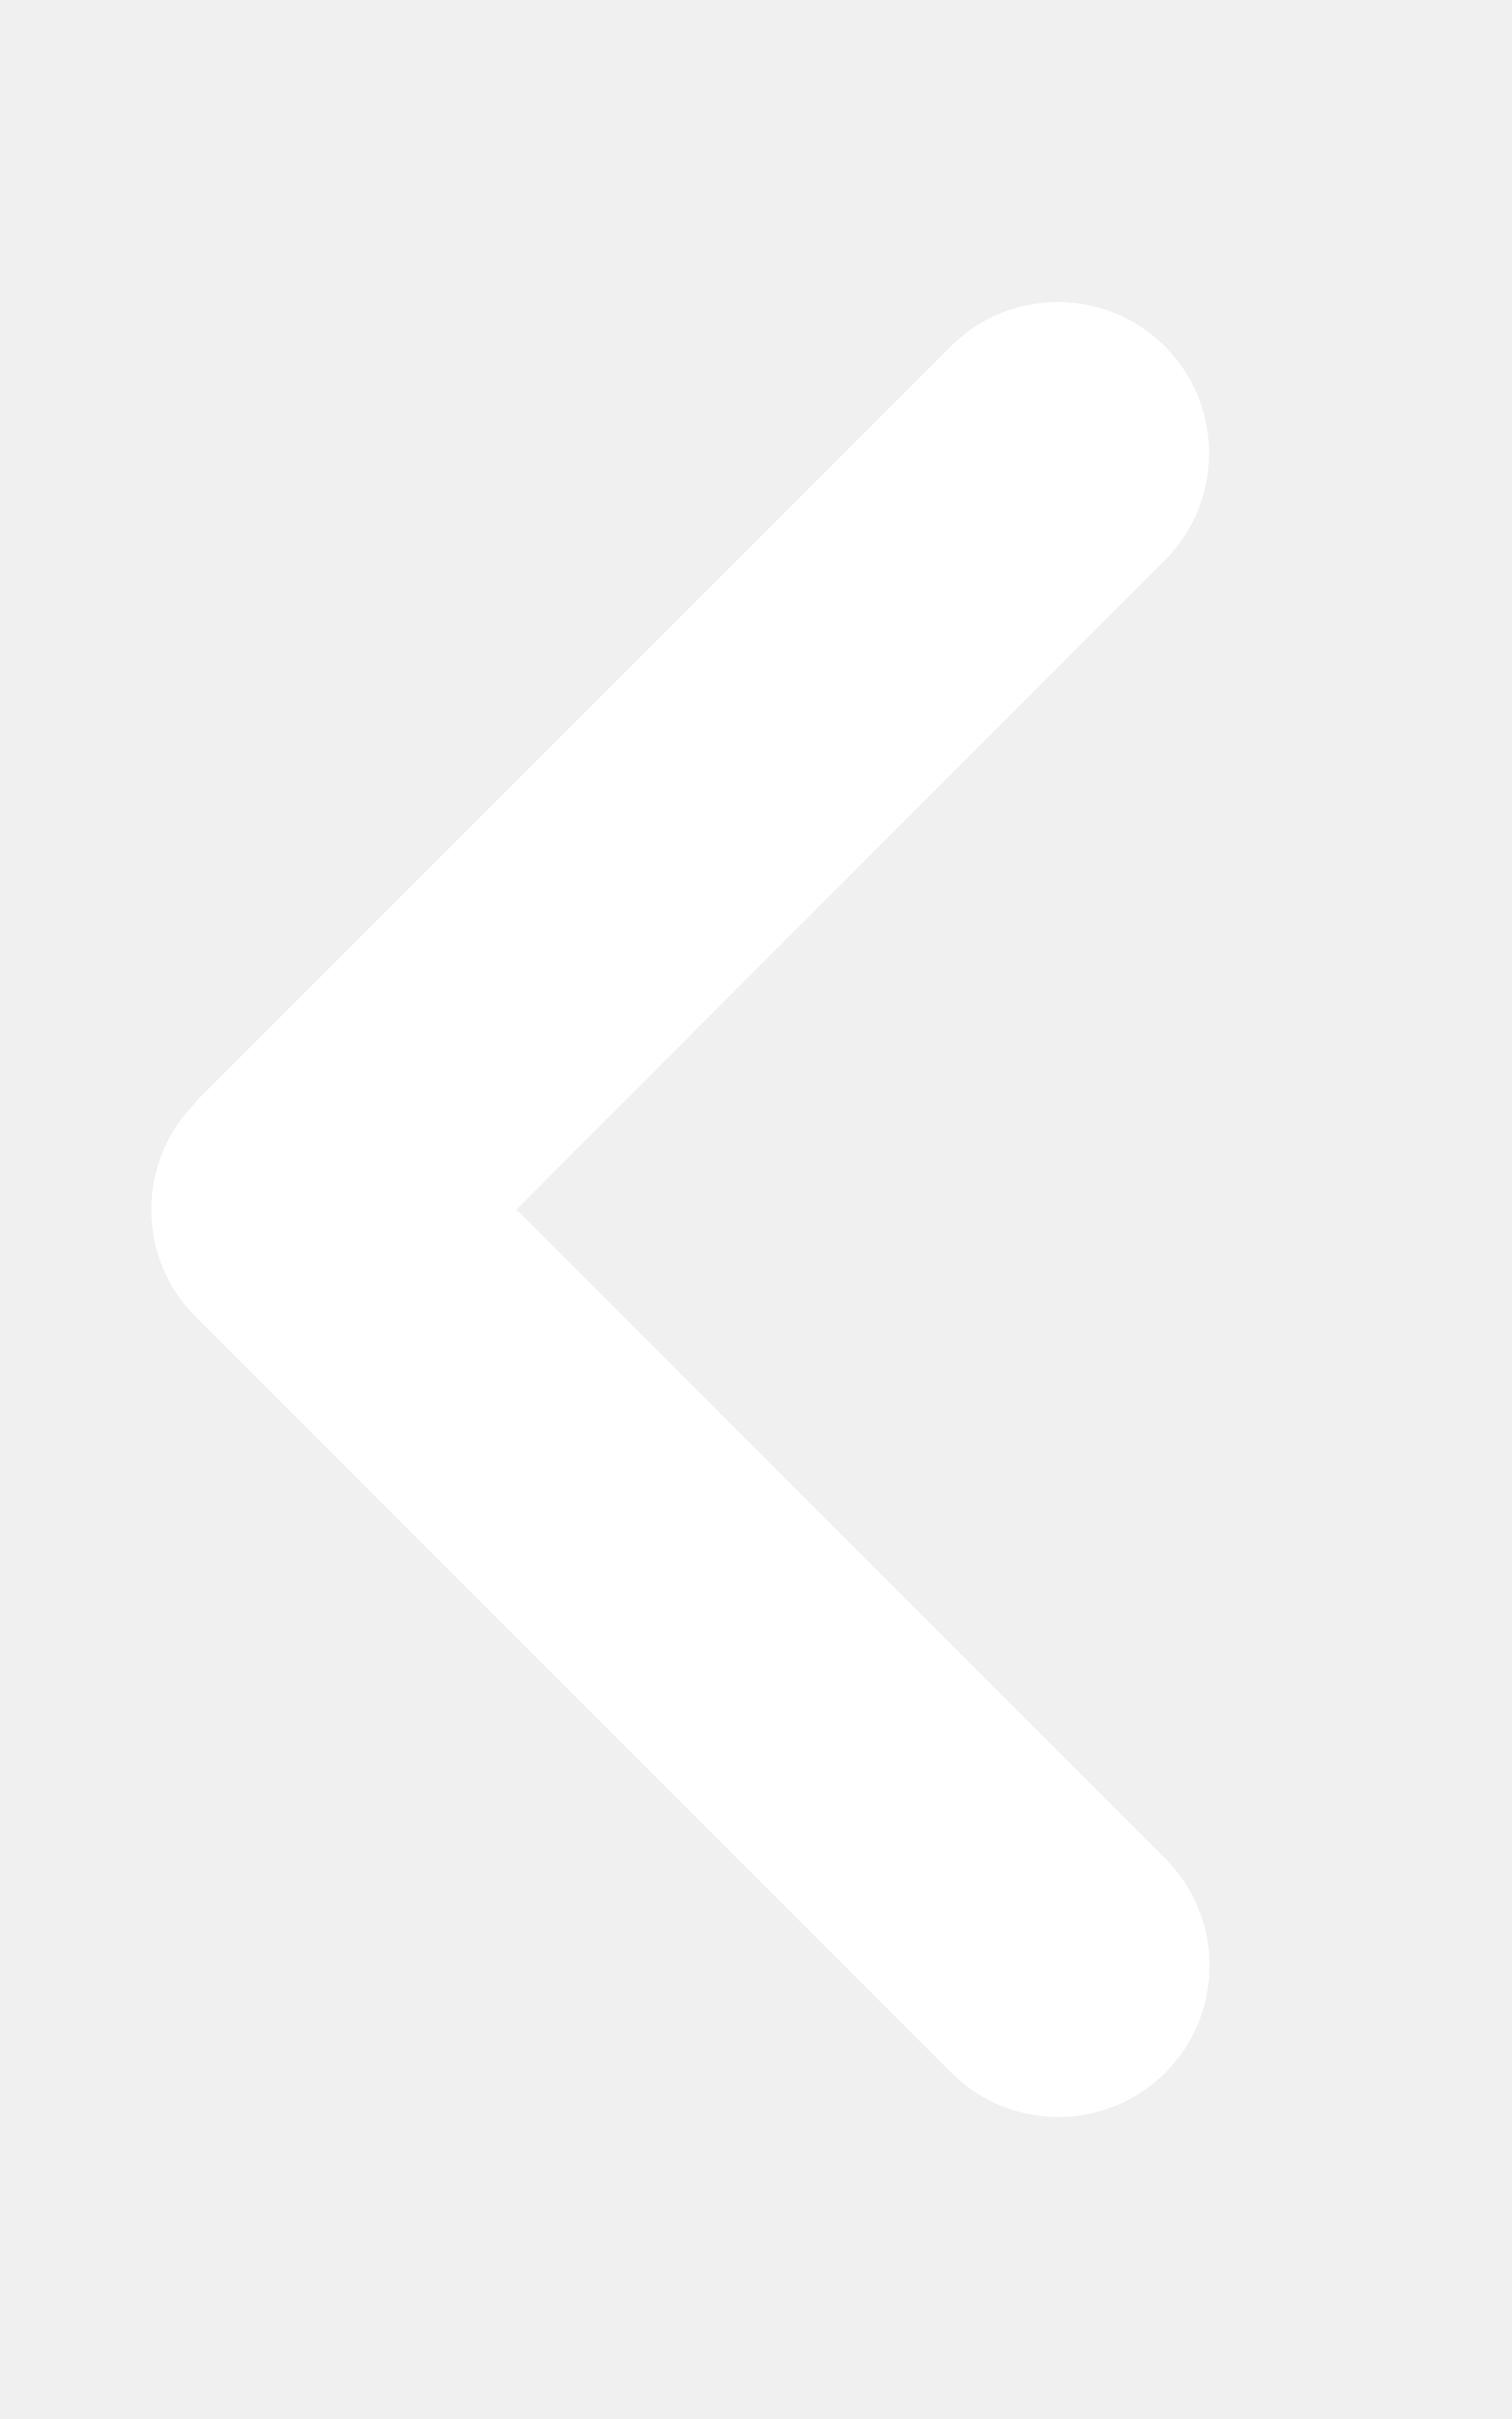
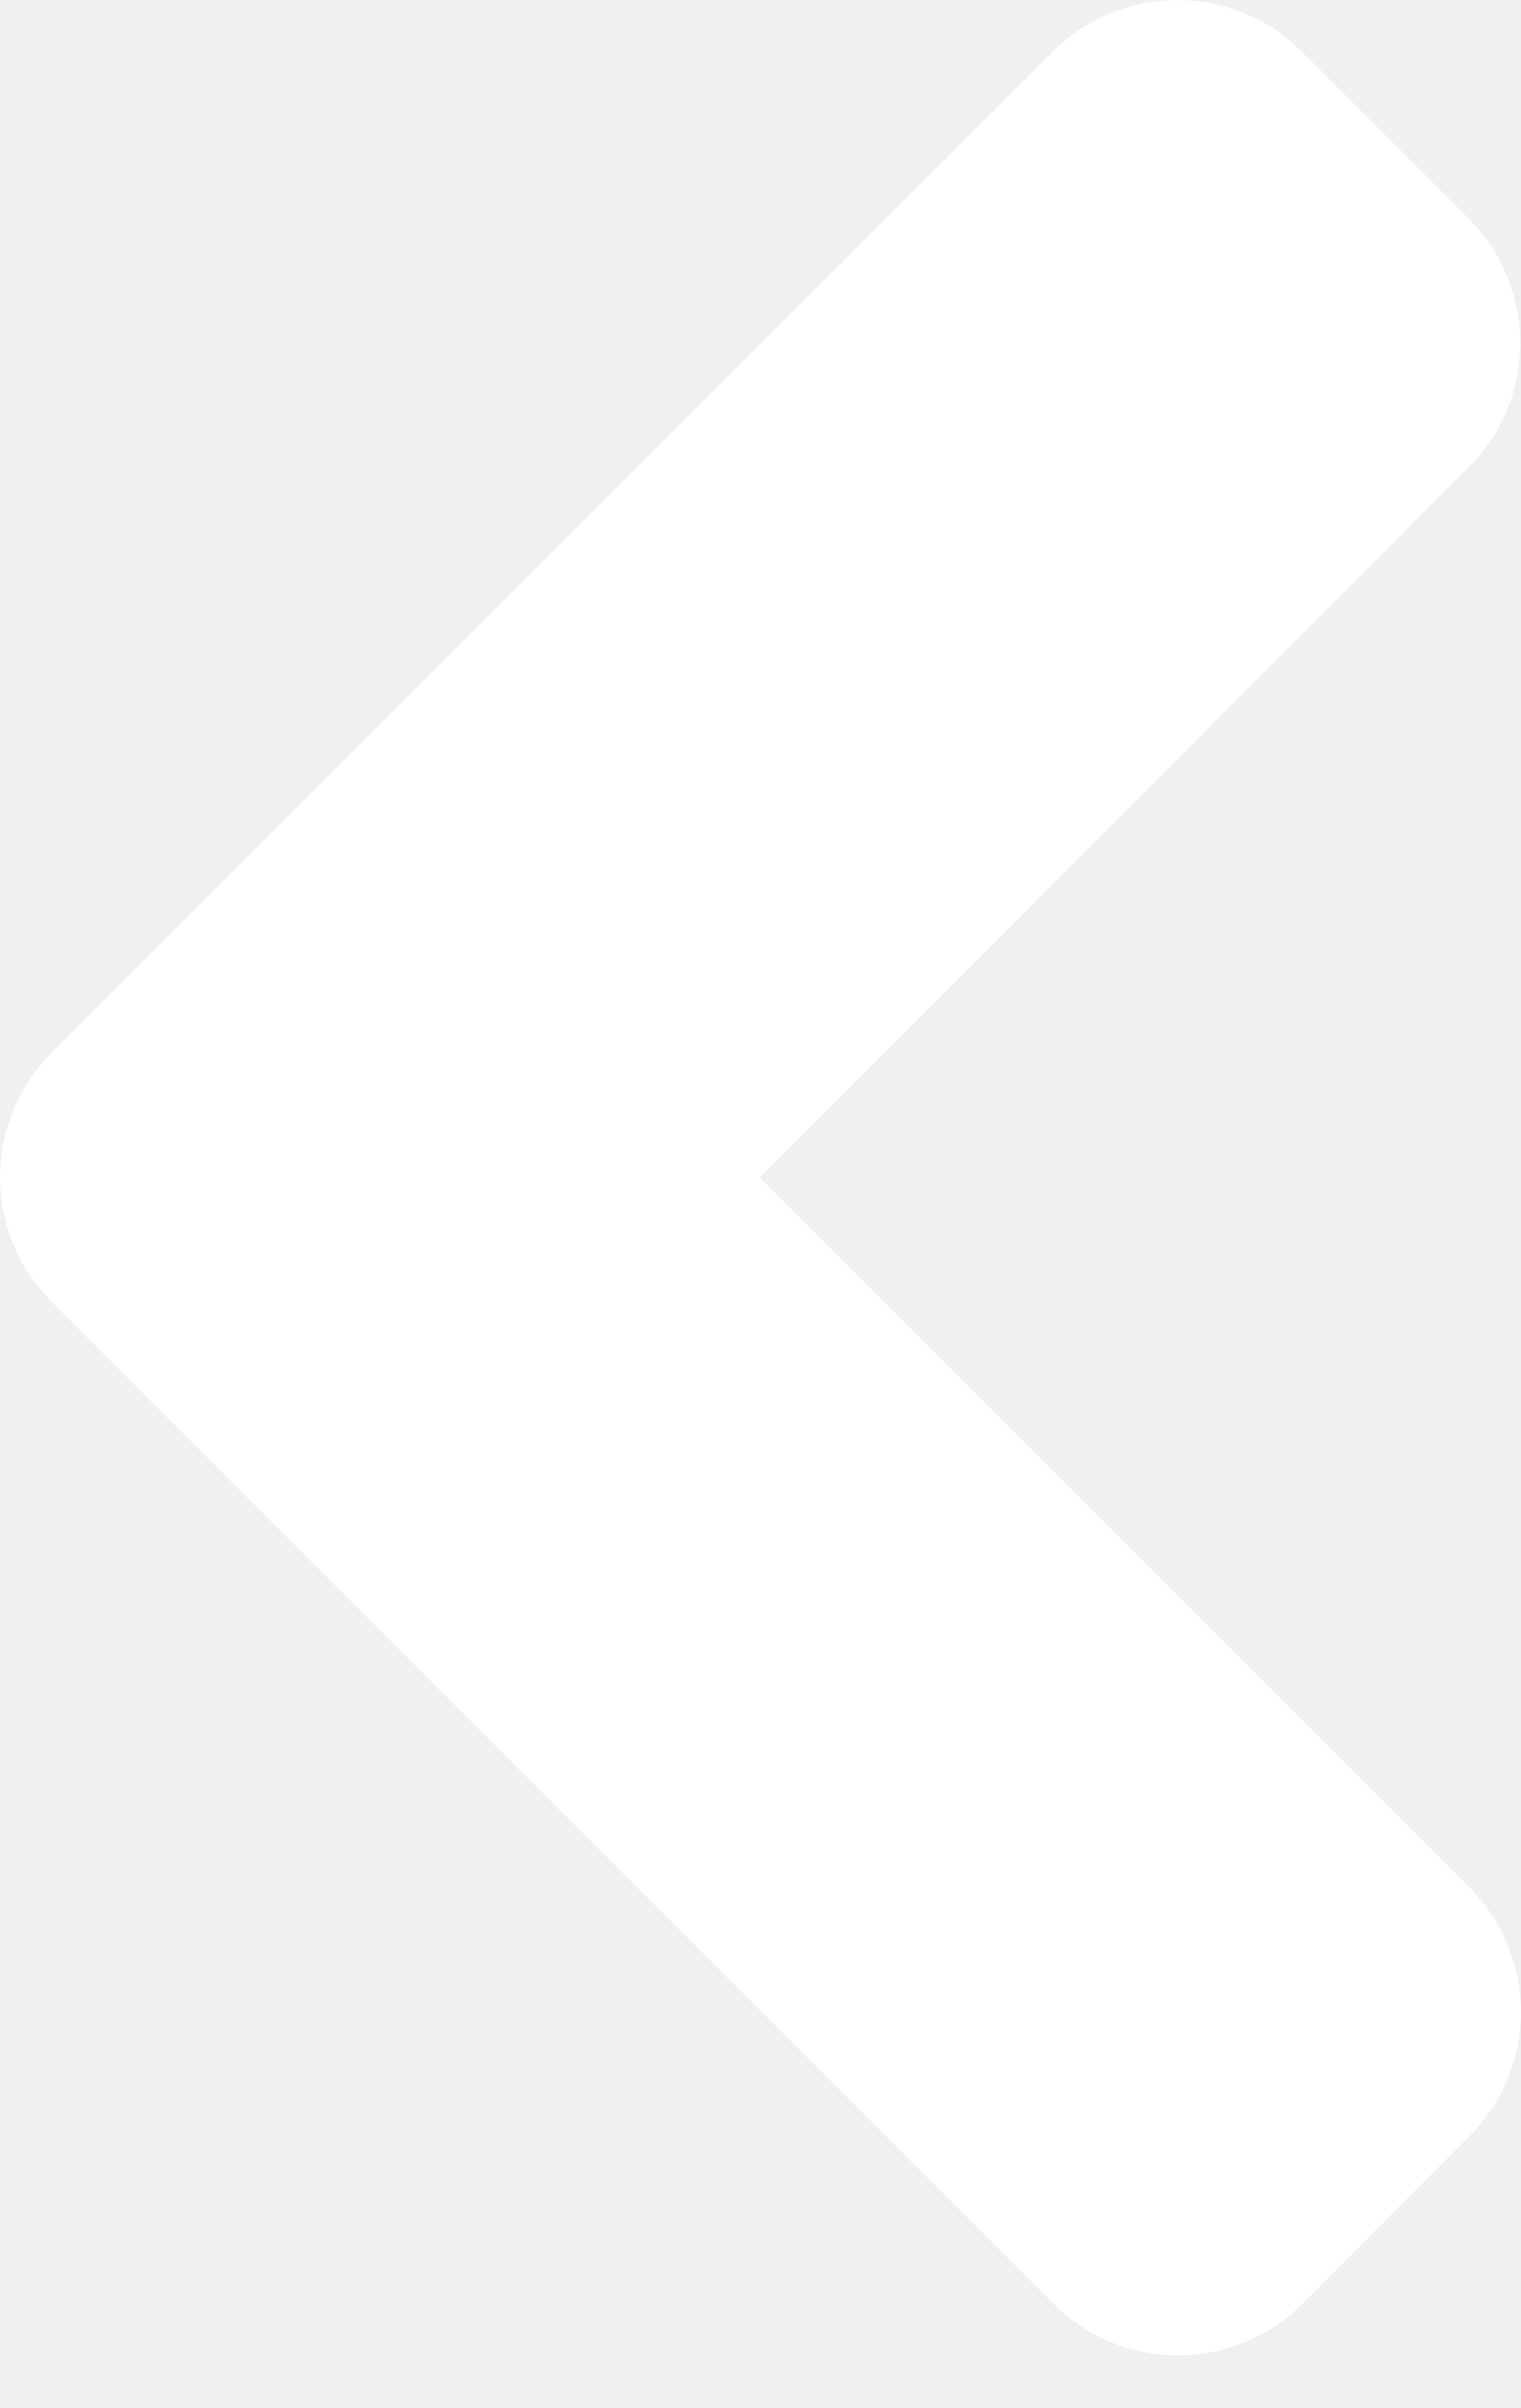
- <svg xmlns="http://www.w3.org/2000/svg" height="16" width="10" viewBox="0 0 320 512" fill="white">
-   <path d="M41.4 233.4c-12.5 12.5-12.5 32.8 0 45.3l160 160c12.5 12.5 32.8 12.5 45.3 0s12.5-32.8 0-45.3L109.3 256 246.6 118.6c12.5-12.5 12.5-32.8 0-45.3s-32.8-12.5-45.3 0l-160 160z" />
+ <svg xmlns="http://www.w3.org/2000/svg" width="12" height="19" viewBox="0 0 12 19" fill="none">
+   <path d="M0.409 8.305L8.305 0.409C8.85 -0.136 9.733 -0.136 10.273 0.409L11.585 1.721C12.131 2.267 12.131 3.15 11.585 3.69L5.994 9.292L11.591 14.889C12.136 15.435 12.136 16.317 11.591 16.857L10.279 18.175C9.733 18.721 8.85 18.721 8.31 18.175L0.414 10.279C-0.137 9.734 -0.137 8.851 0.409 8.305Z" fill="white" />
</svg>
